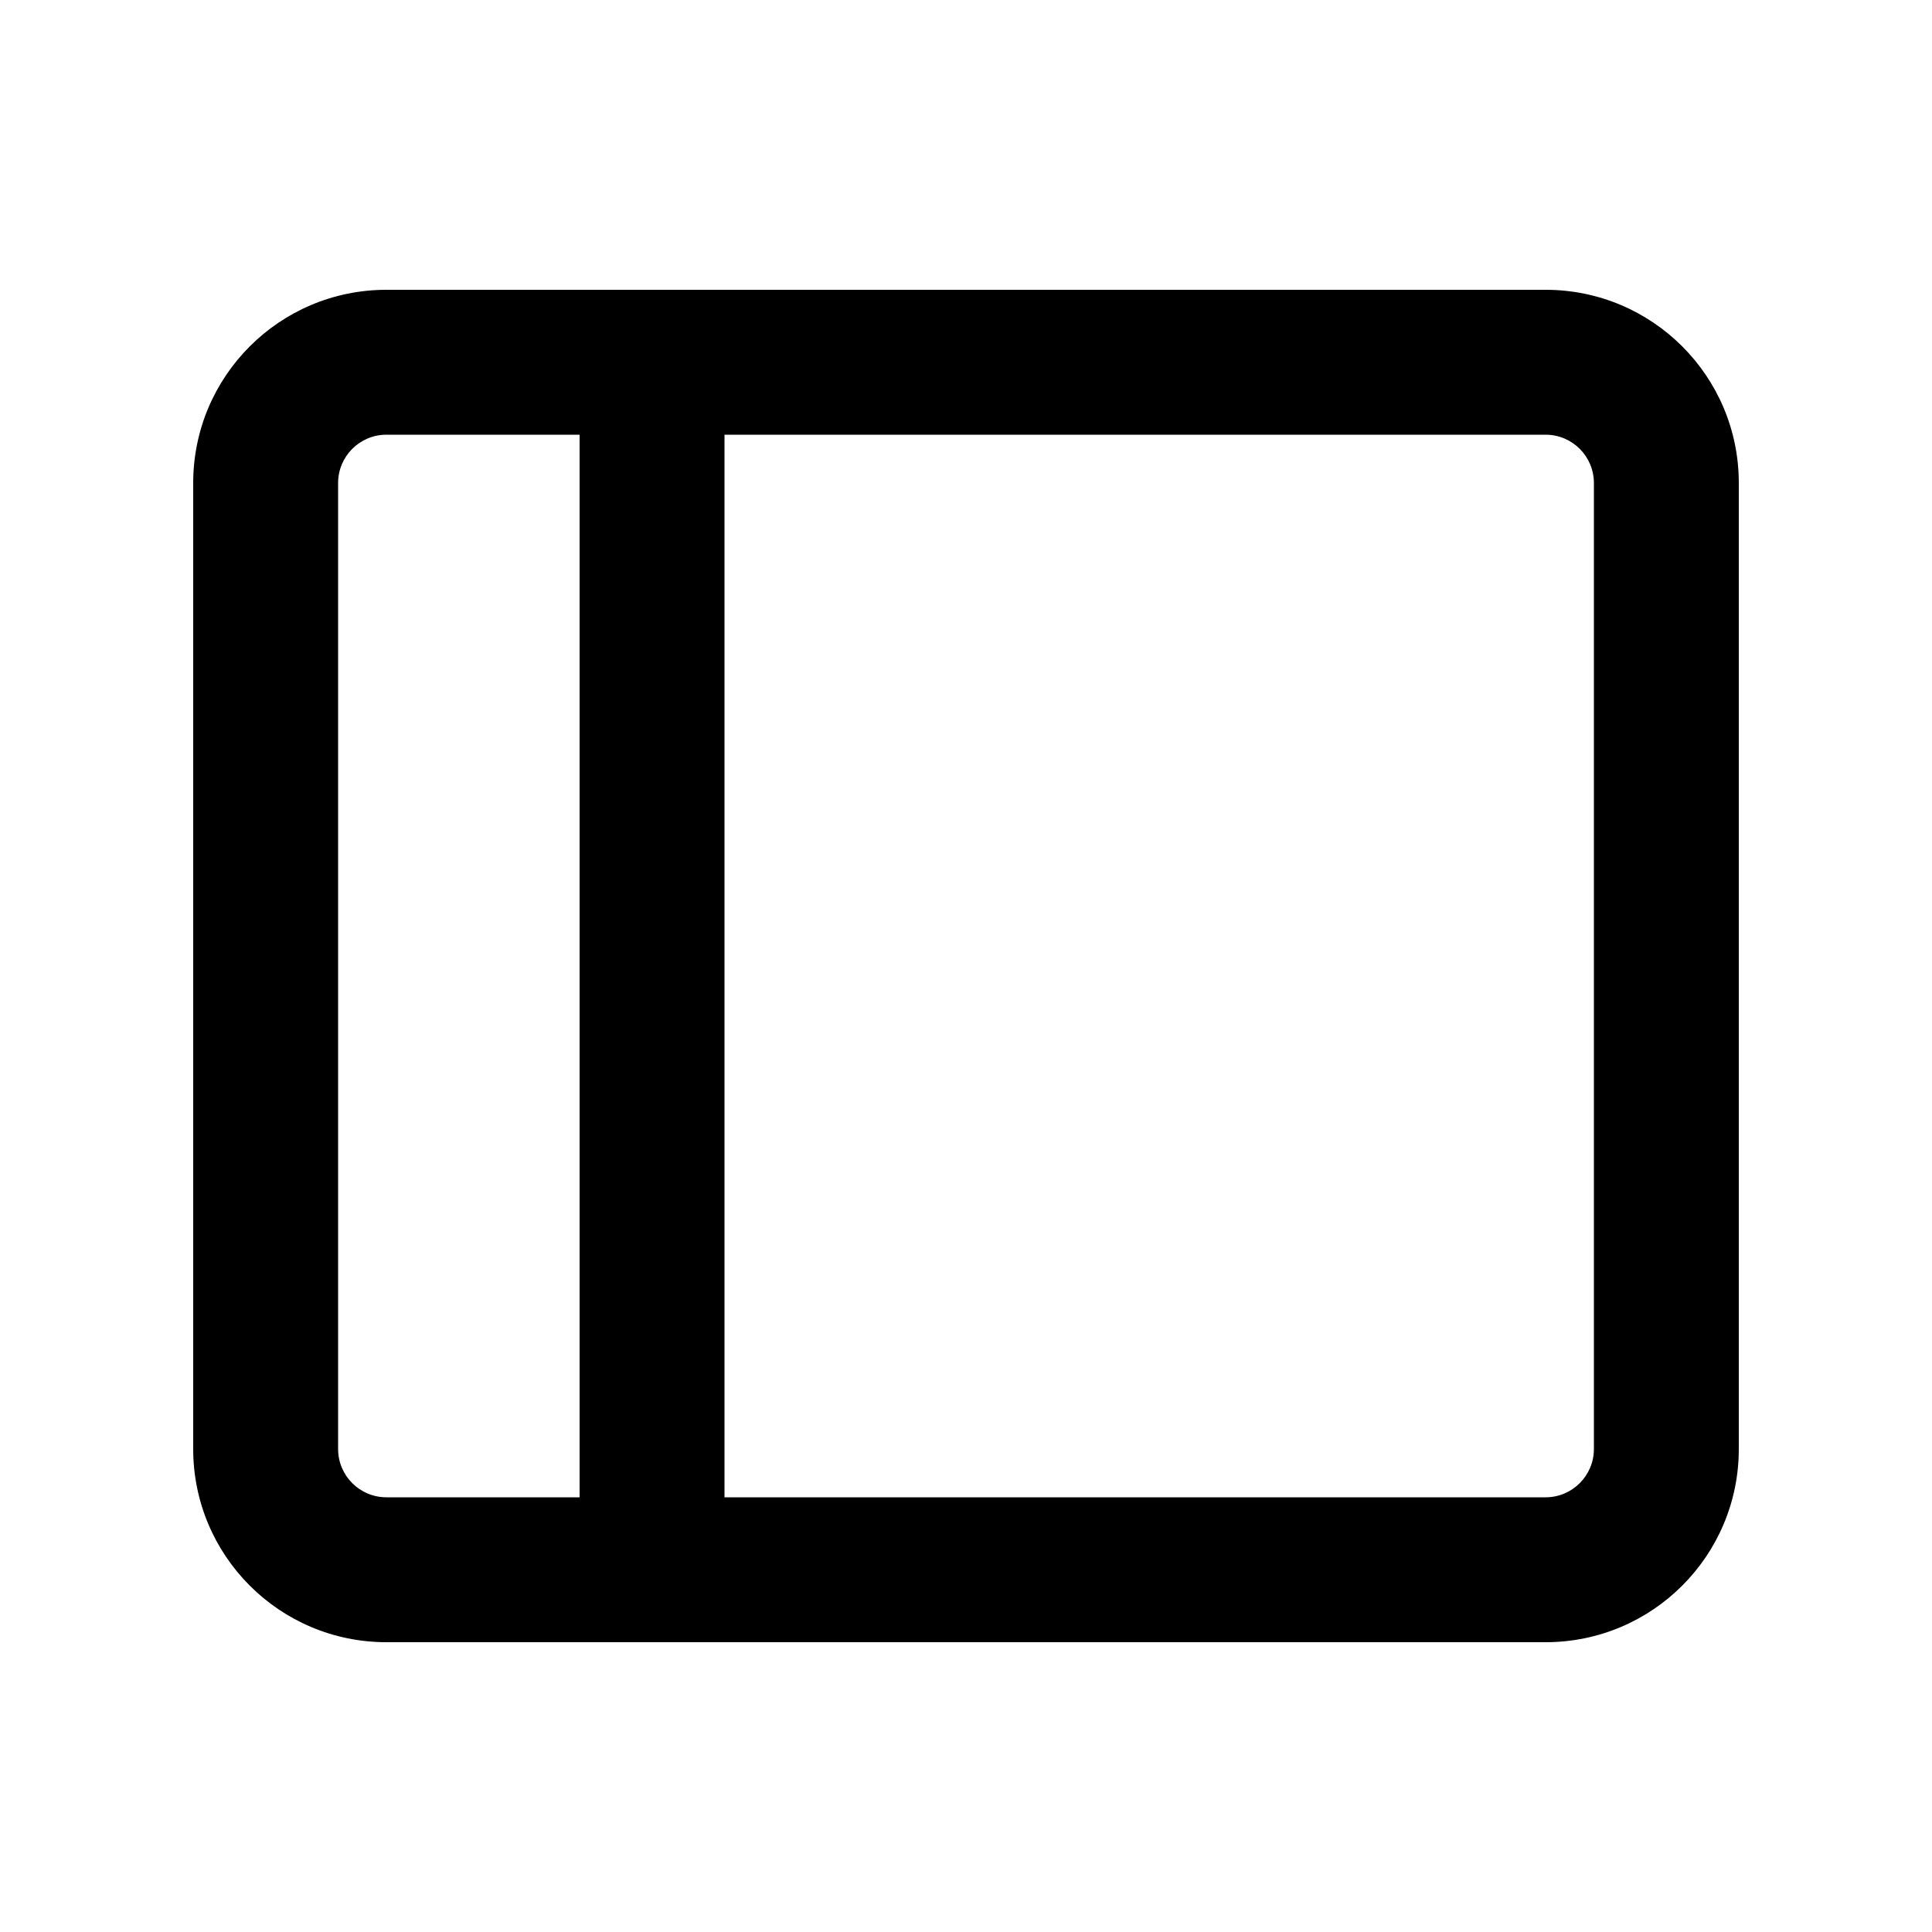
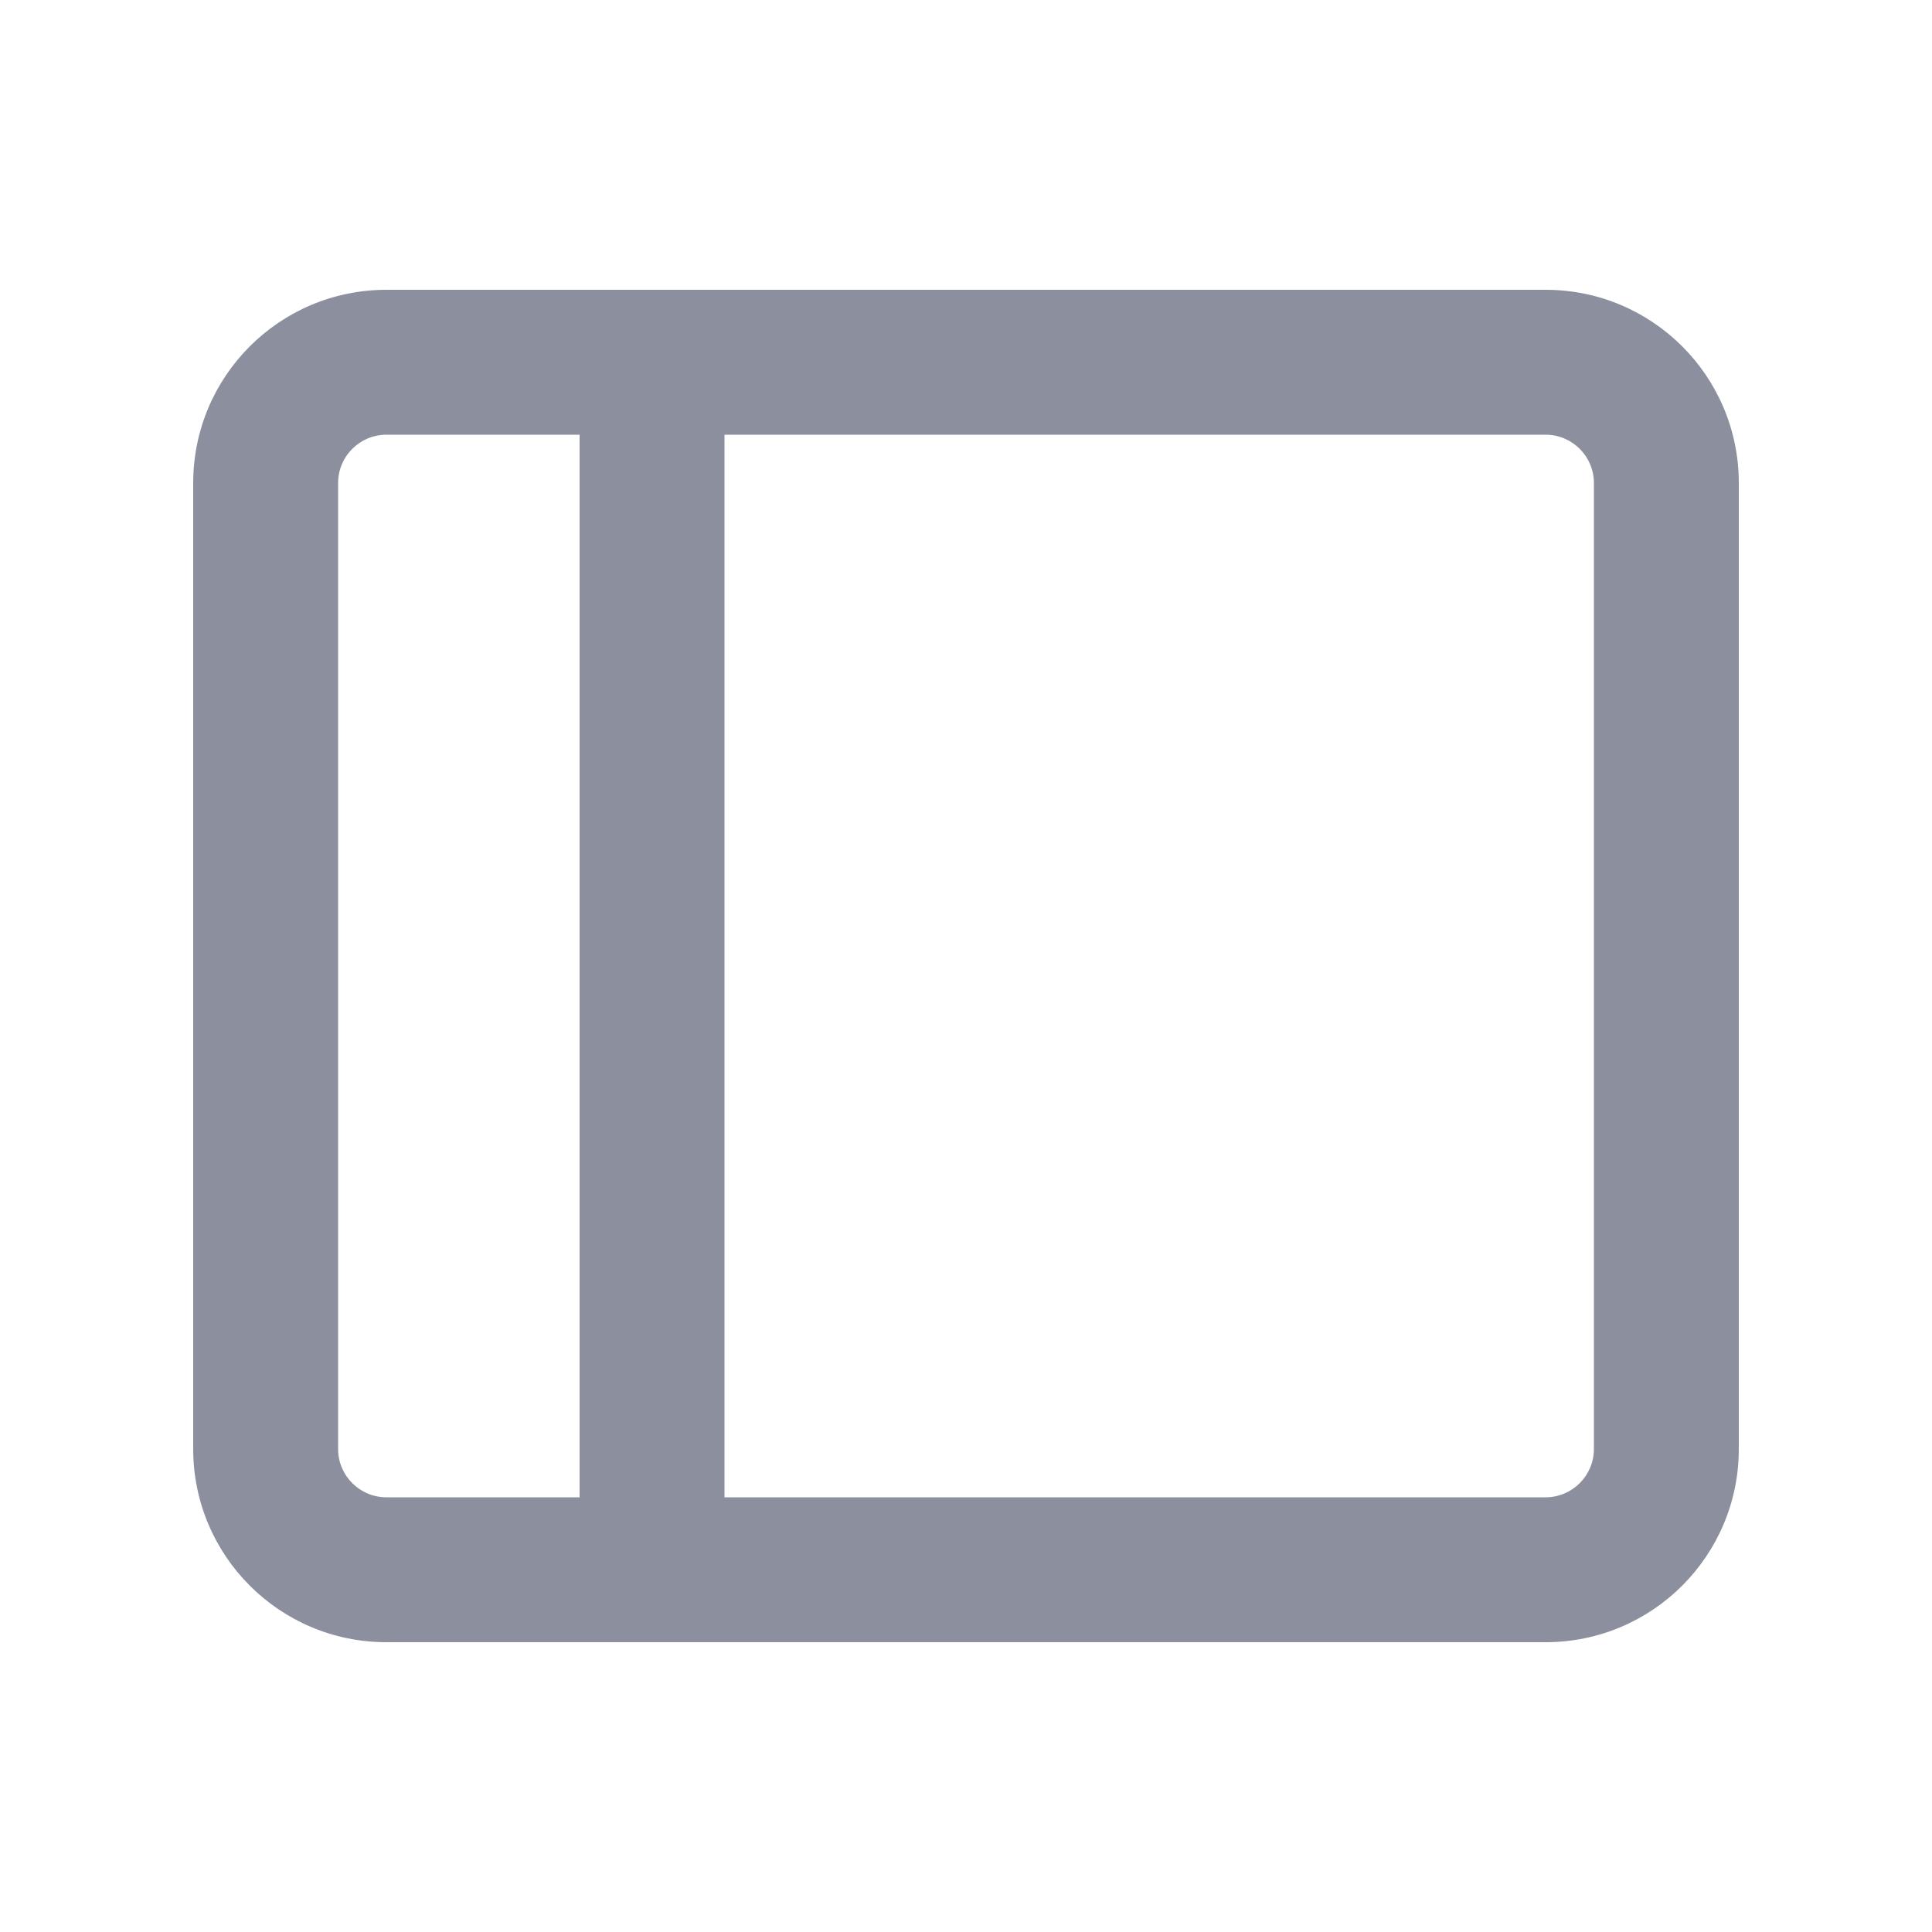
<svg xmlns="http://www.w3.org/2000/svg" width="20" height="20" viewBox="0 0 20 20" fill="none">
-   <path fill-rule="evenodd" clip-rule="evenodd" d="M7.5 4.5H16C16.276 4.5 16.5 4.724 16.5 5V15C16.5 15.276 16.276 15.5 16 15.5H7.5L7.5 4.5ZM6 4.5H4C3.724 4.5 3.5 4.724 3.5 5V15C3.5 15.276 3.724 15.5 4 15.5H6L6 4.5ZM2 5C2 3.895 2.895 3 4 3H16C17.105 3 18 3.895 18 5V15C18 16.105 17.105 17 16 17H4C2.895 17 2 16.105 2 15V5Z" fill="currentColor" />
+   <path fill-rule="evenodd" clip-rule="evenodd" d="M7.5 4.5H16C16.276 4.5 16.5 4.724 16.5 5V15C16.5 15.276 16.276 15.5 16 15.5H7.5L7.5 4.5ZM6 4.5H4C3.724 4.5 3.5 4.724 3.5 5V15C3.5 15.276 3.724 15.5 4 15.5H6L6 4.5ZM2 5C2 3.895 2.895 3 4 3H16C17.105 3 18 3.895 18 5V15C18 16.105 17.105 17 16 17H4C2.895 17 2 16.105 2 15V5Z" fill="#8c8f9d" />
</svg>
